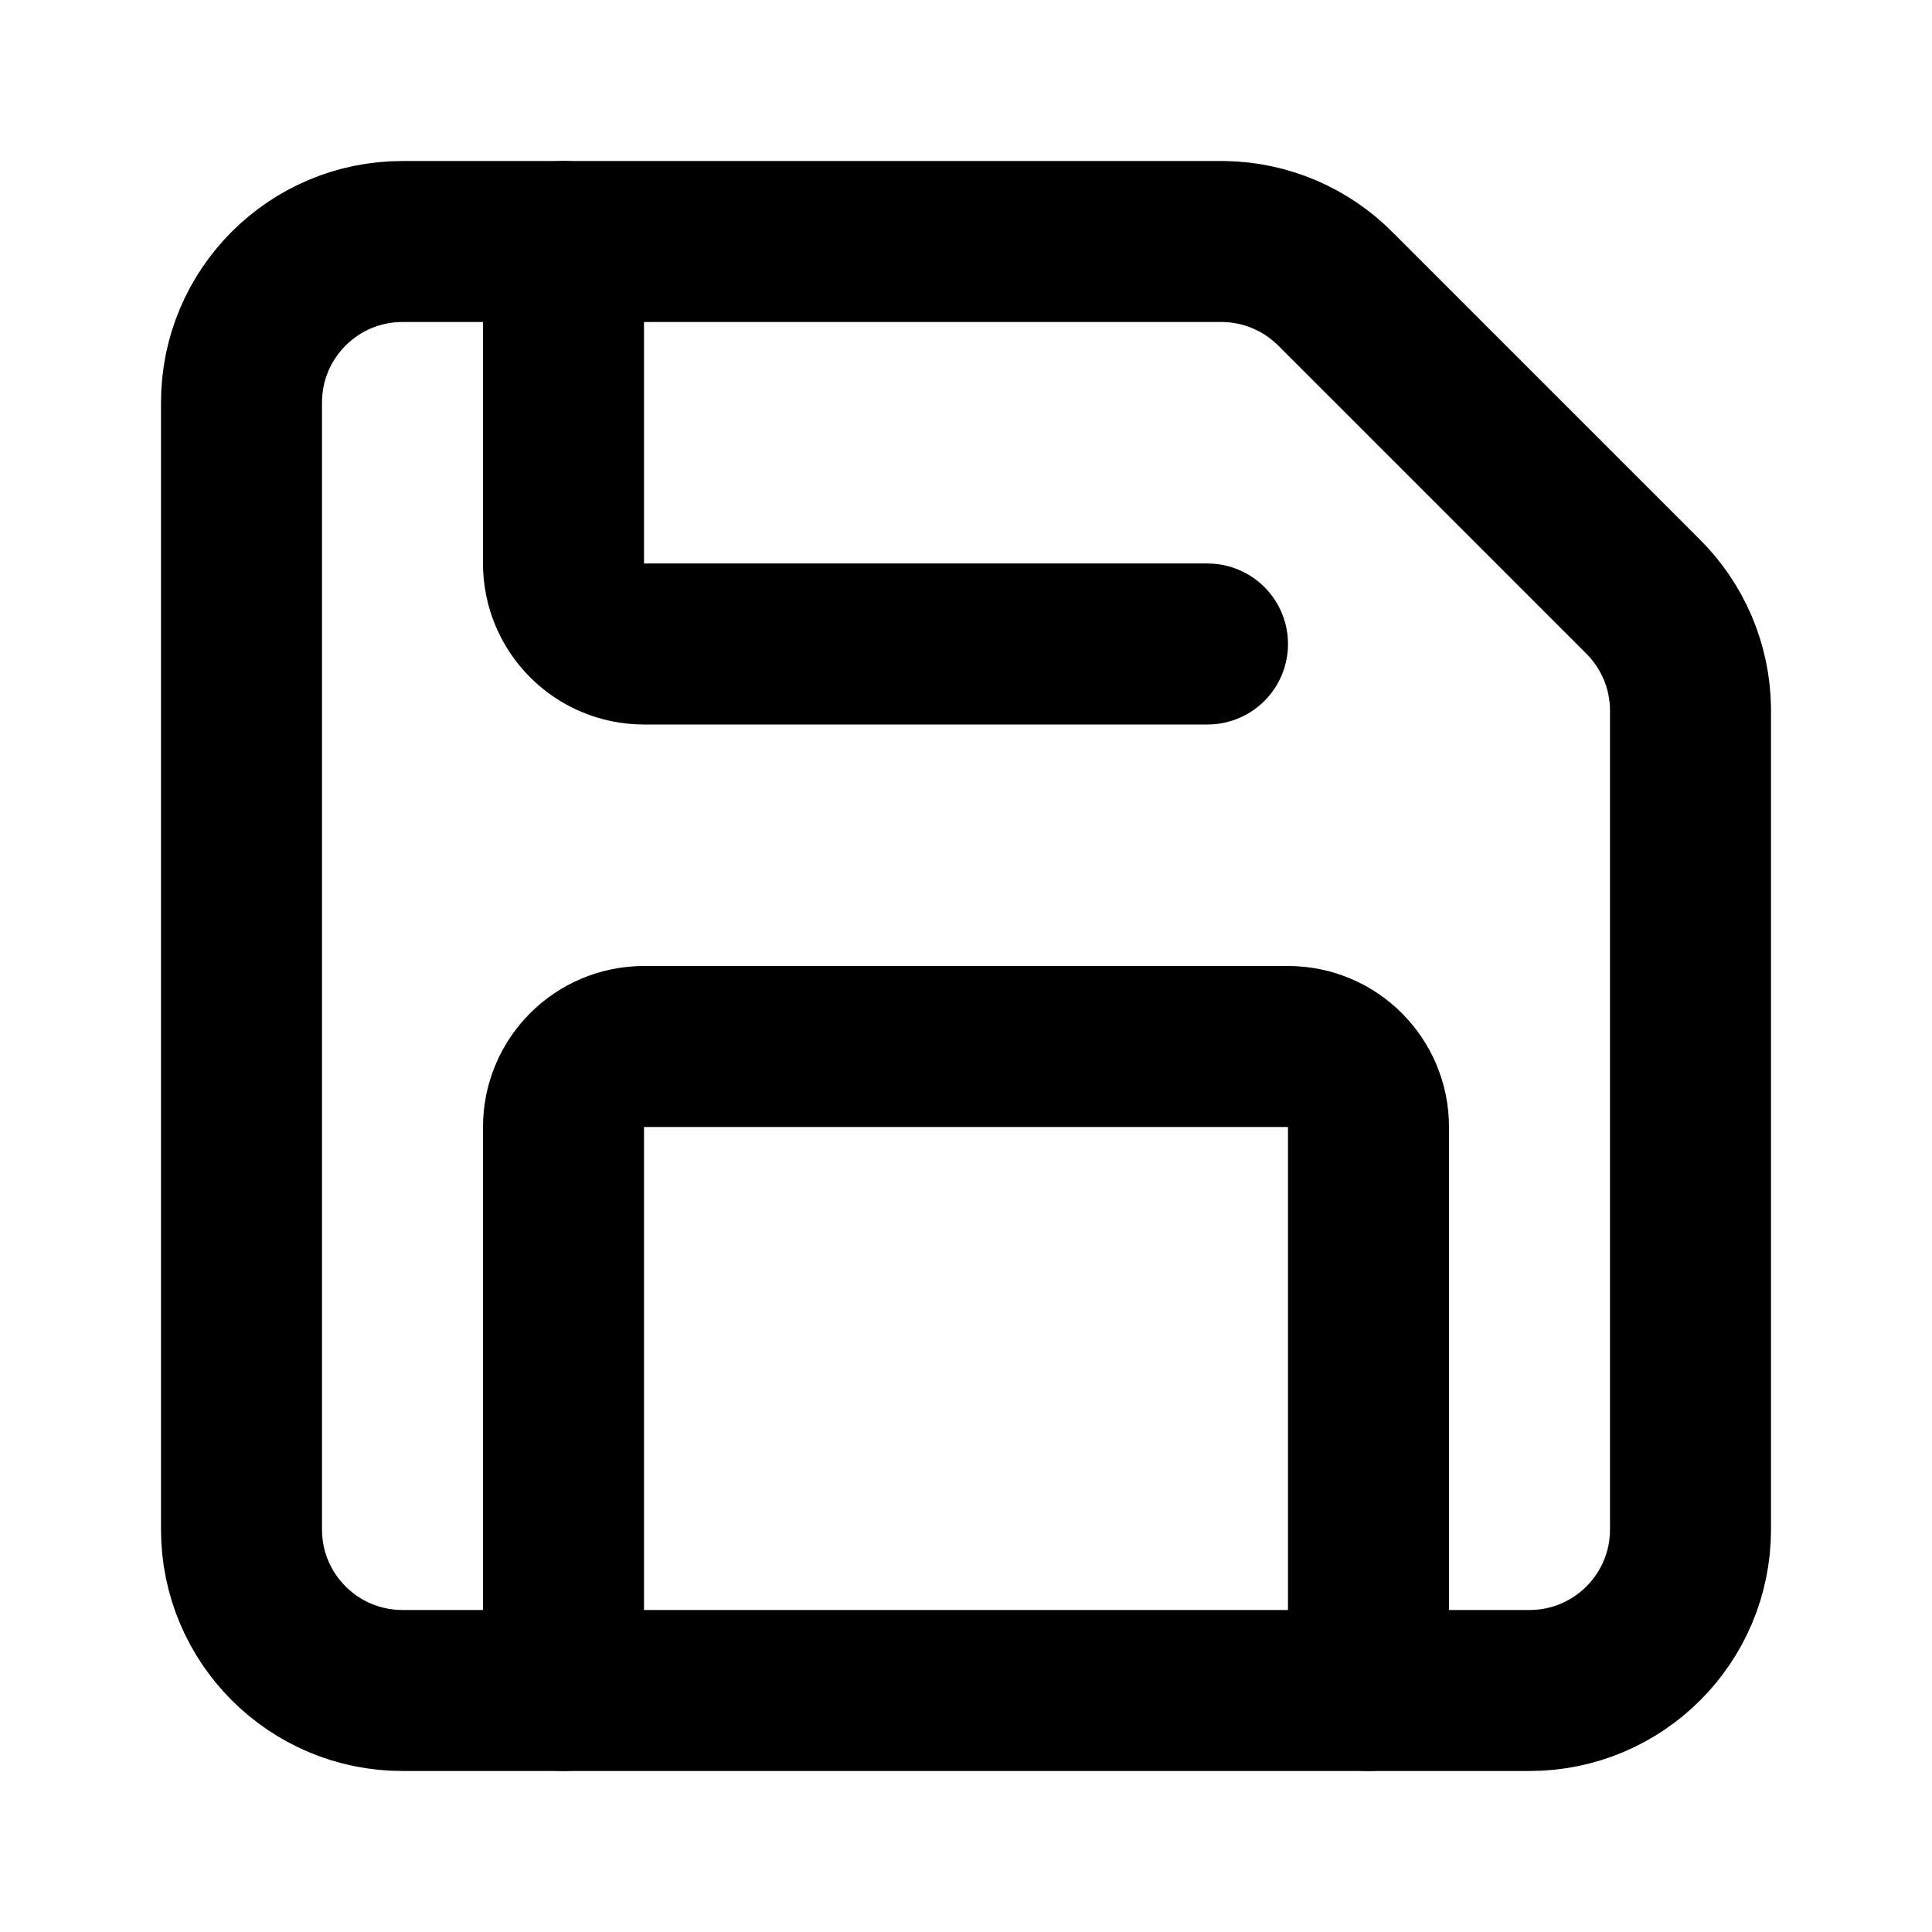
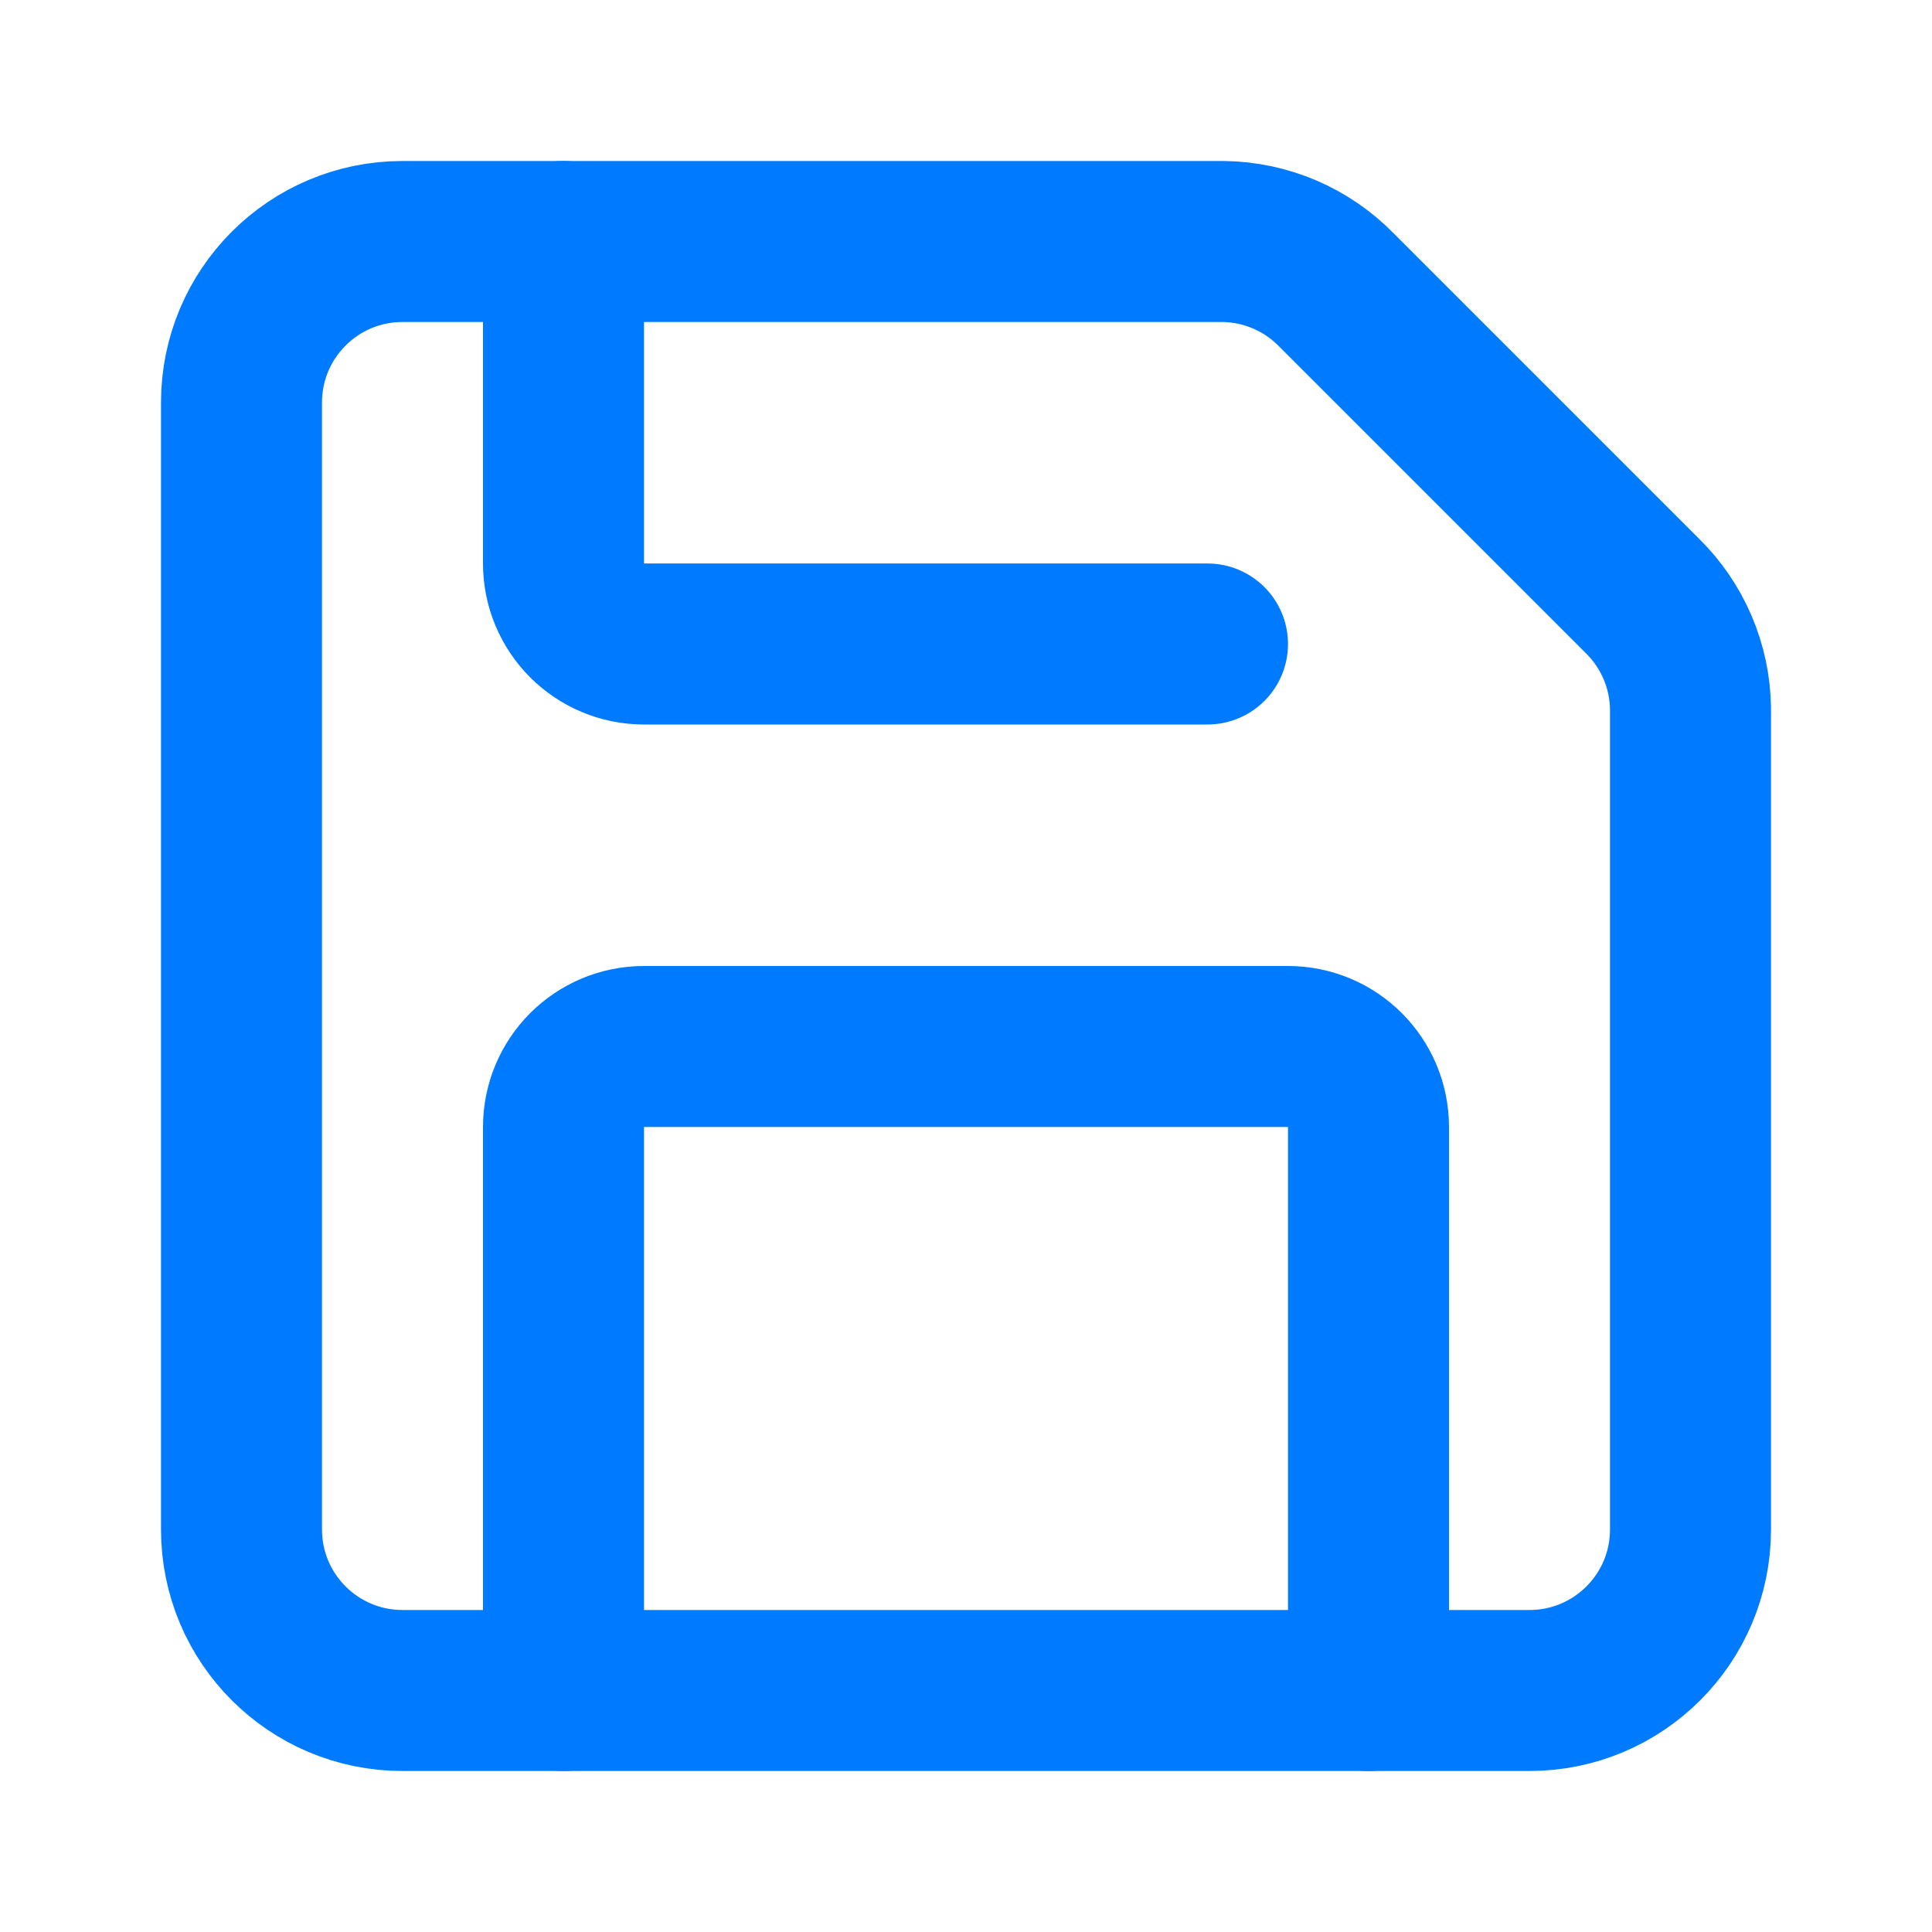
- <svg xmlns="http://www.w3.org/2000/svg" width="24" height="24" viewBox="0 0 24 24" fill="none" stroke="currentColor" stroke-width="2" stroke-linecap="round" stroke-linejoin="round" class="lucide lucide-save-icon lucide-save">
+ <svg xmlns="http://www.w3.org/2000/svg" width="24" height="24" viewBox="0 0 24 24" fill="none" stroke="#007BFF" stroke-width="2" stroke-linecap="round" stroke-linejoin="round" class="lucide lucide-save-icon lucide-save">
  <path d="M15.2 3a2 2 0 0 1 1.4.6l3.8 3.8a2 2 0 0 1 .6 1.4V19a2 2 0 0 1-2 2H5a2 2 0 0 1-2-2V5a2 2 0 0 1 2-2z" />
  <path d="M17 21v-7a1 1 0 0 0-1-1H8a1 1 0 0 0-1 1v7" />
  <path d="M7 3v4a1 1 0 0 0 1 1h7" />
</svg>
